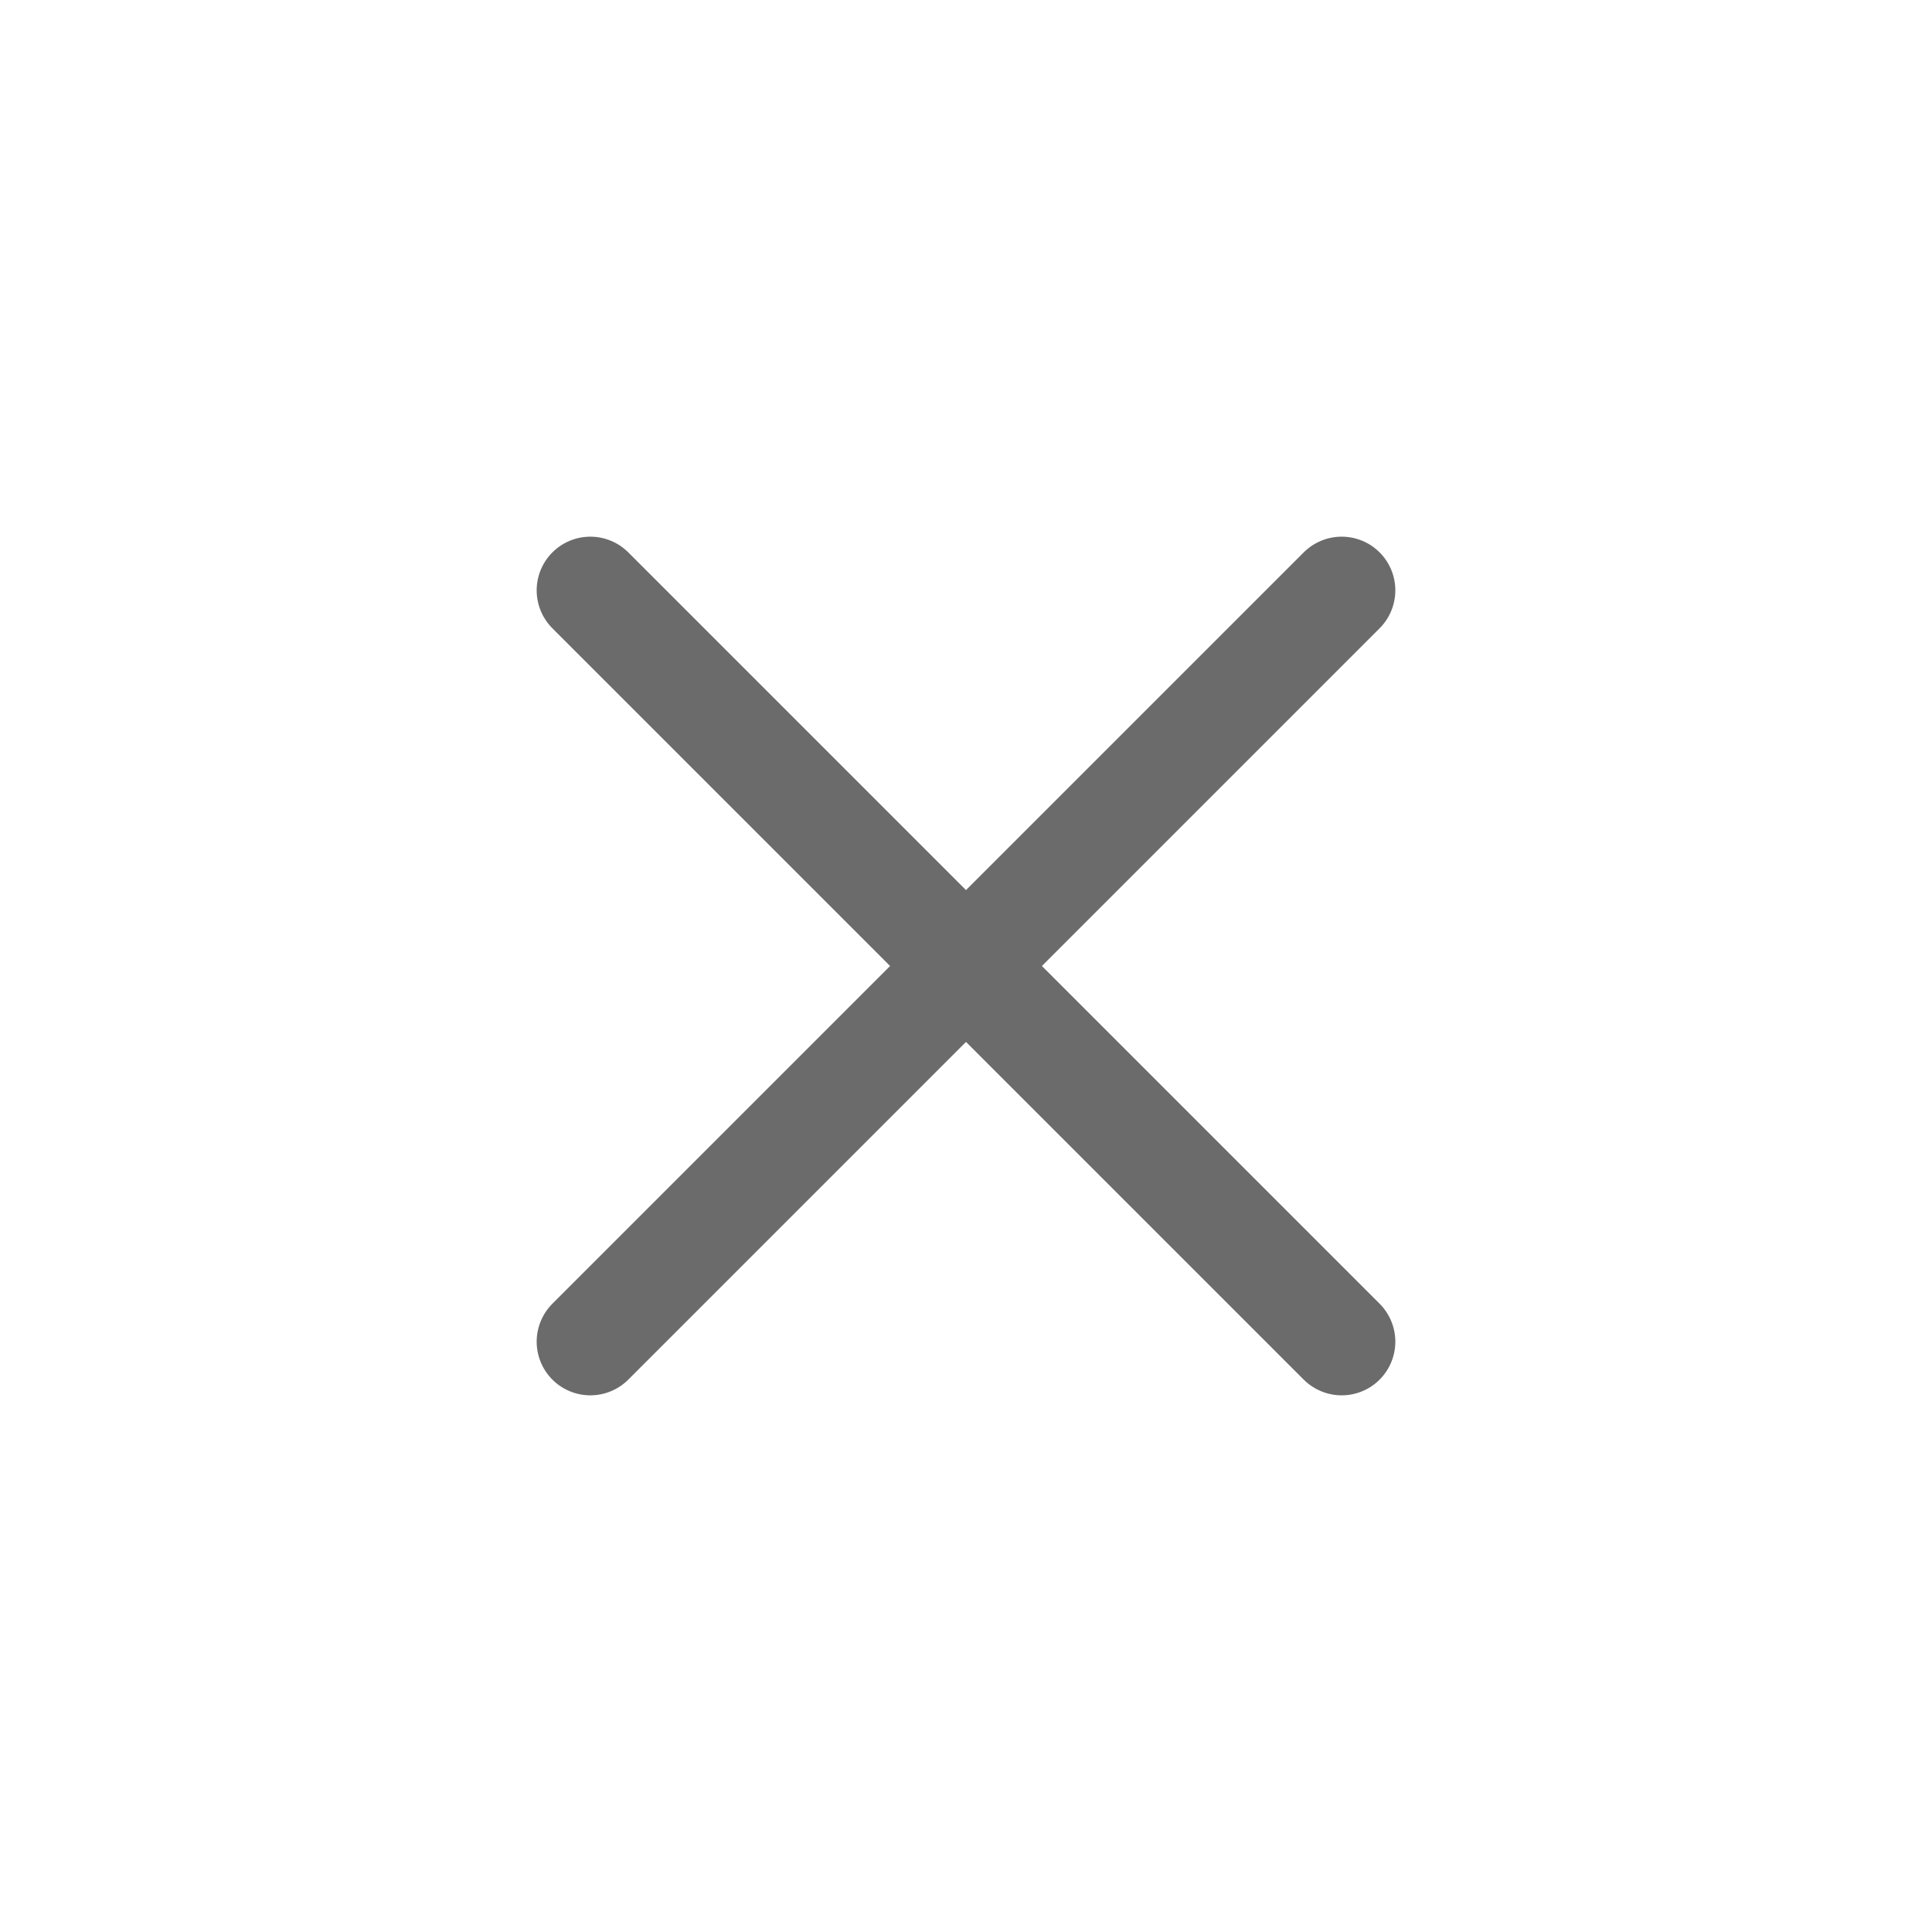
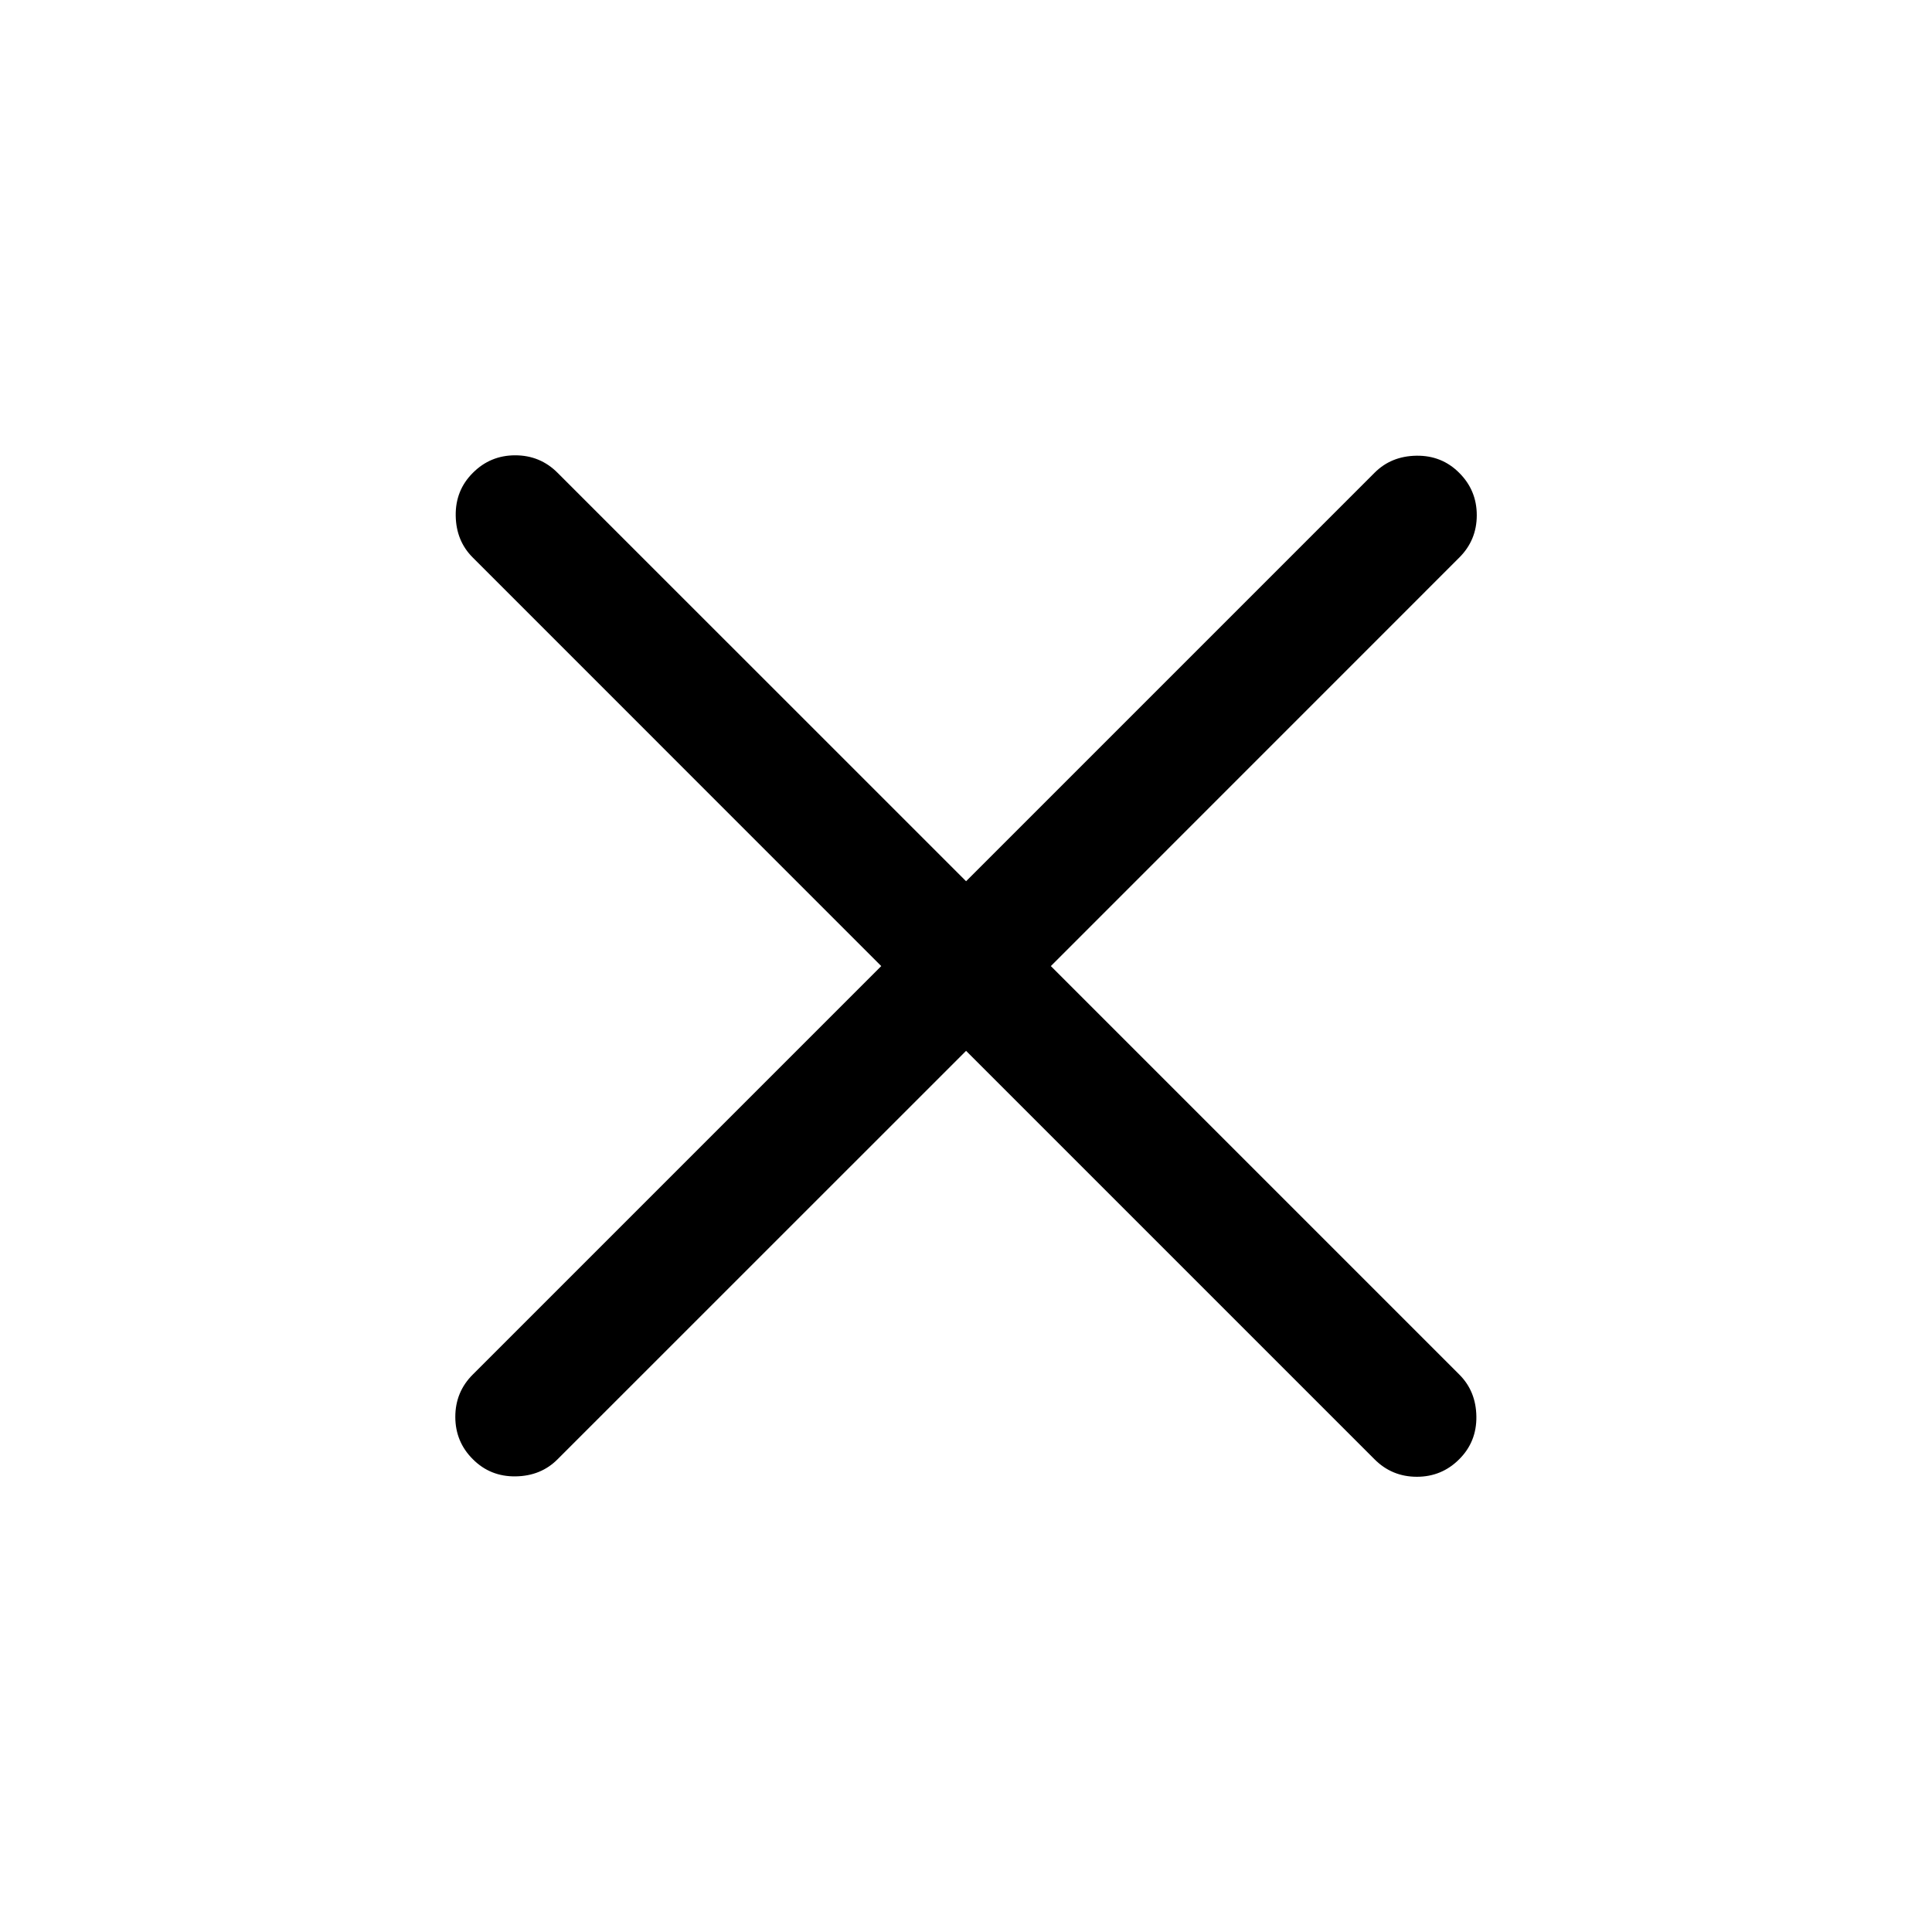
- <svg xmlns="http://www.w3.org/2000/svg" width="36" height="36" viewBox="0 0 36 36" fill="none">
-   <path d="M25 11L11 25" stroke="#6B6B6B" stroke-width="2" stroke-linecap="round" />
-   <path d="M11 11L25 25" stroke="#6B6B6B" stroke-width="2" stroke-linecap="round" />
+ <svg xmlns="http://www.w3.org/2000/svg" width="24" height="24" viewBox="0 0 24 24" fill="none">
+   <path d="M12.001 13.054L6.927 18.127C6.789 18.266 6.615 18.337 6.405 18.34C6.196 18.343 6.018 18.272 5.874 18.127C5.729 17.983 5.656 17.807 5.656 17.601C5.656 17.394 5.729 17.218 5.874 17.074L10.947 12.001L5.874 6.927C5.735 6.789 5.664 6.615 5.661 6.405C5.658 6.196 5.729 6.018 5.874 5.874C6.018 5.729 6.194 5.656 6.4 5.656C6.607 5.656 6.783 5.729 6.927 5.874L12.001 10.947L17.074 5.874C17.212 5.735 17.386 5.664 17.596 5.661C17.805 5.658 17.983 5.729 18.127 5.874C18.272 6.018 18.345 6.194 18.345 6.4C18.345 6.607 18.272 6.783 18.127 6.927L13.054 12.001L18.127 17.074C18.266 17.212 18.337 17.386 18.34 17.596C18.343 17.805 18.272 17.983 18.127 18.127C17.983 18.272 17.807 18.345 17.601 18.345C17.394 18.345 17.218 18.272 17.074 18.127L12.001 13.054Z" fill="black" />
</svg>
